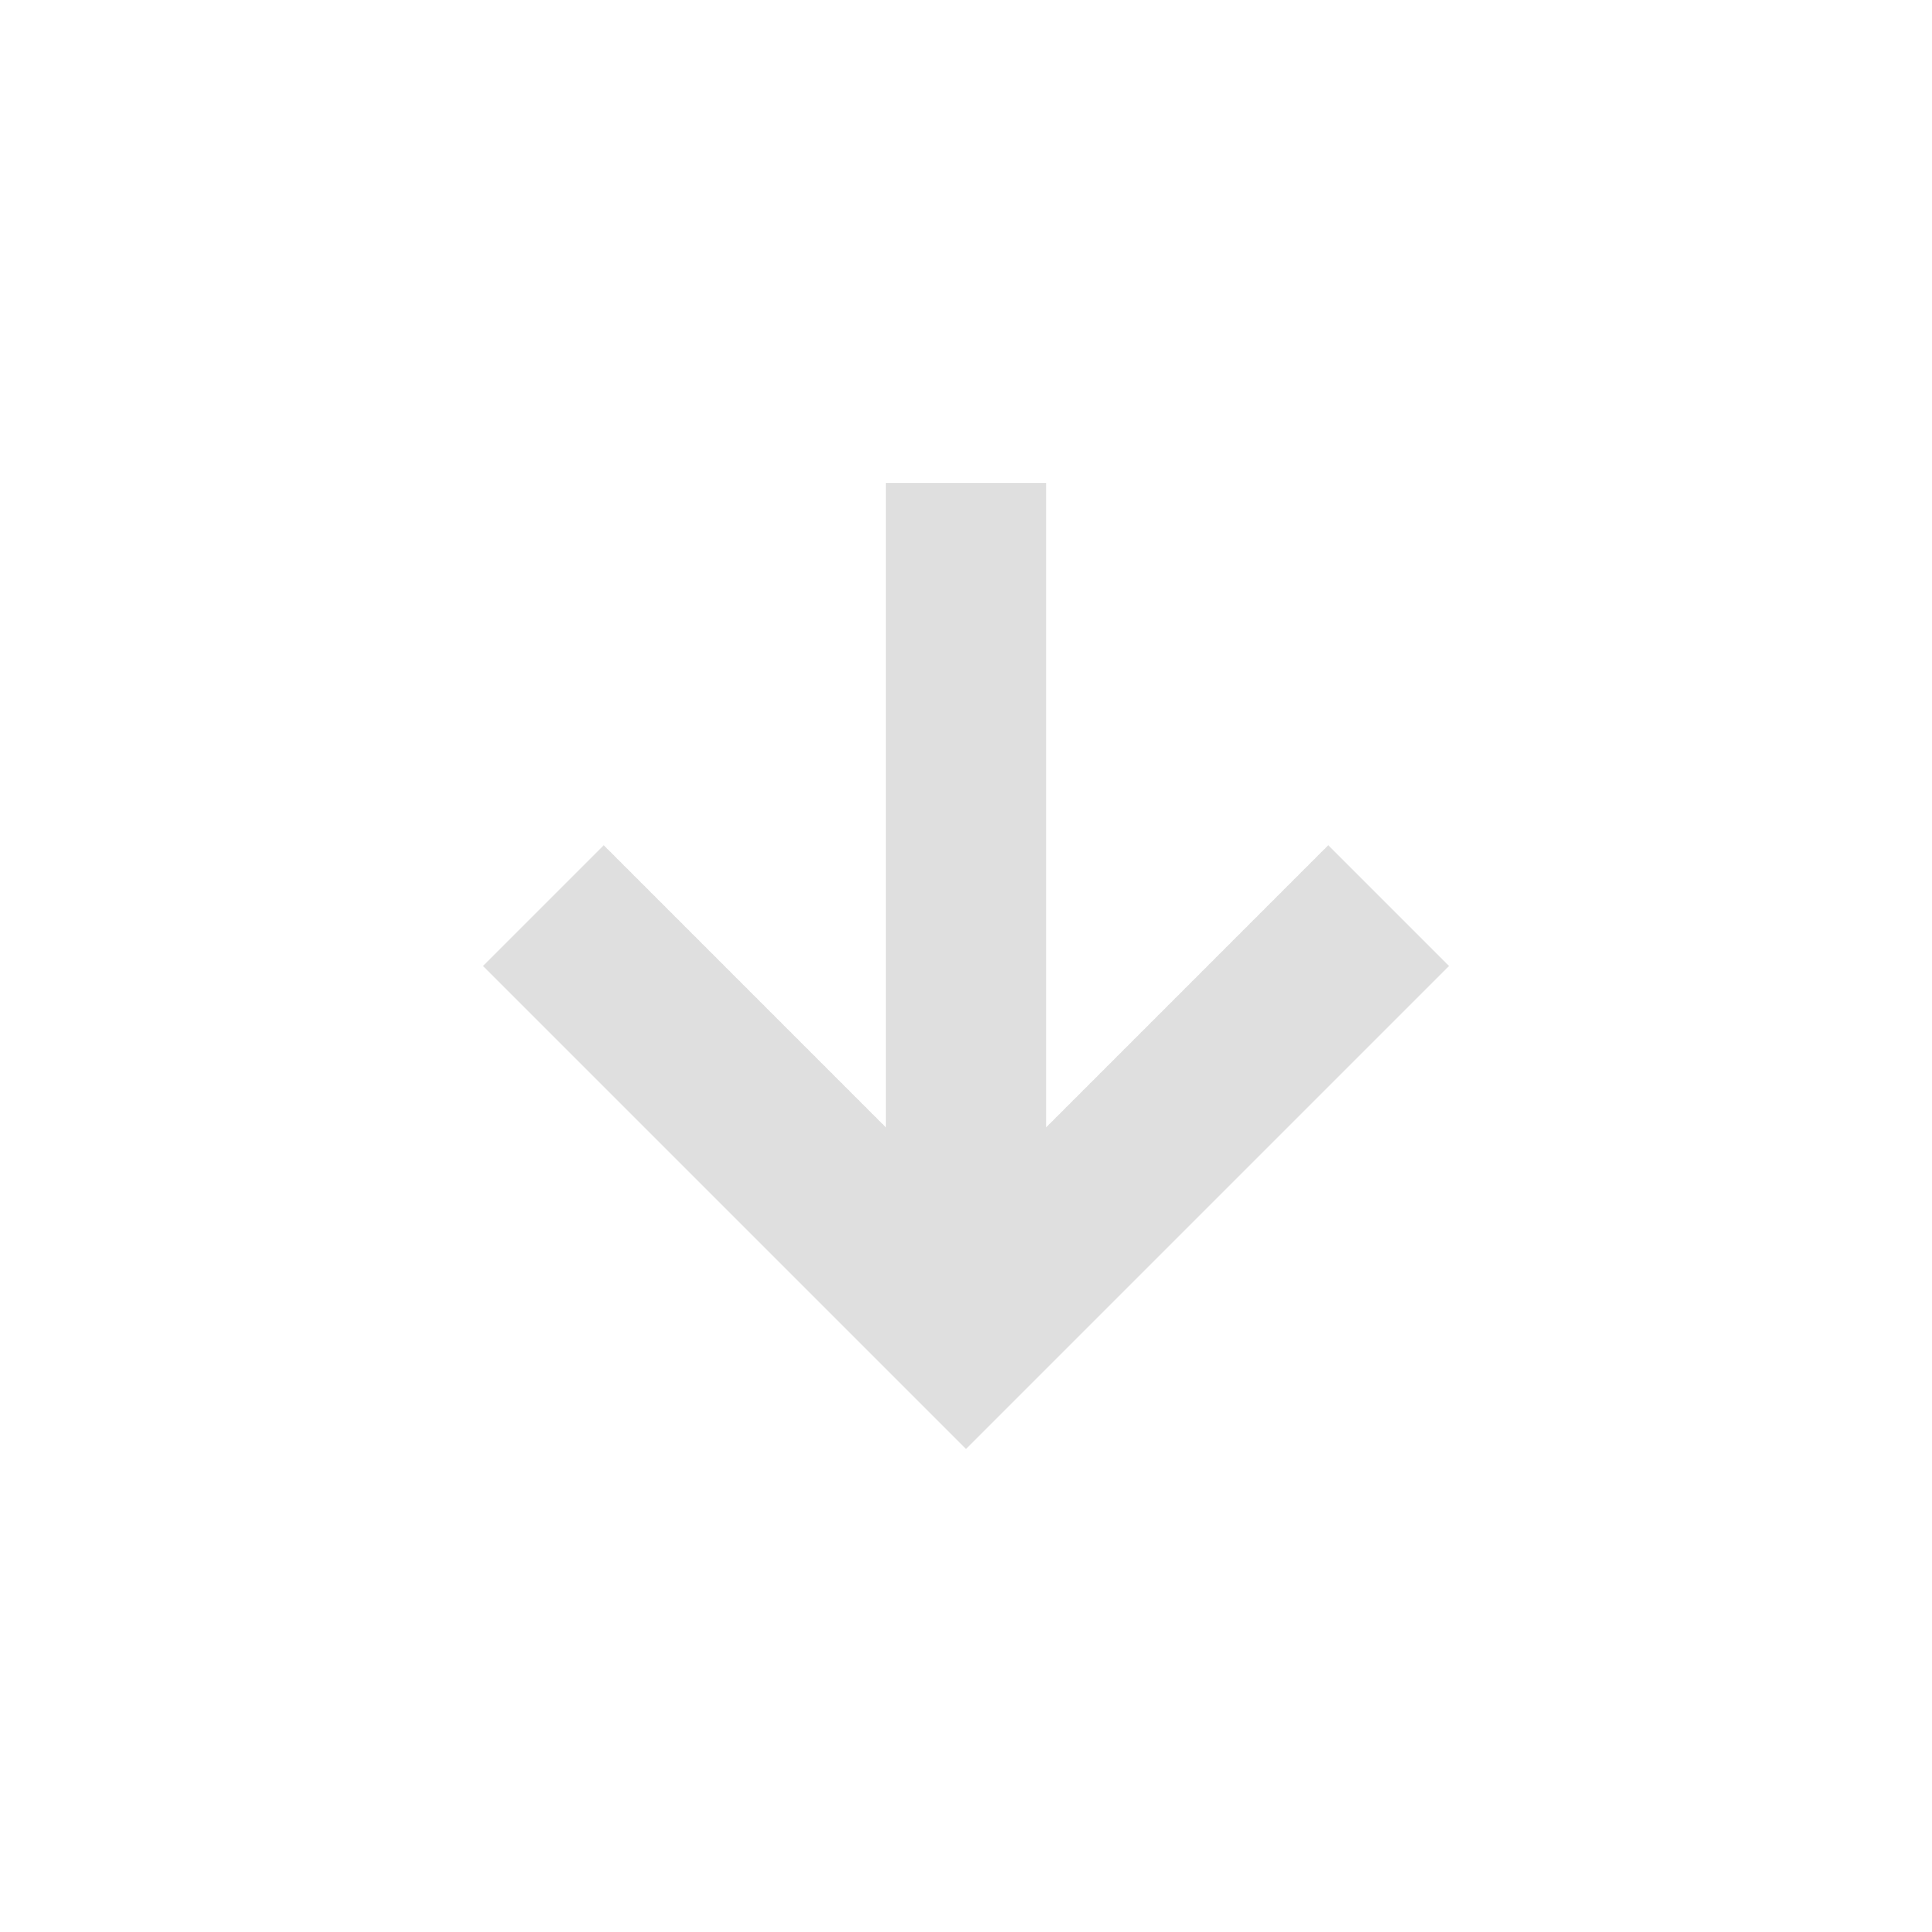
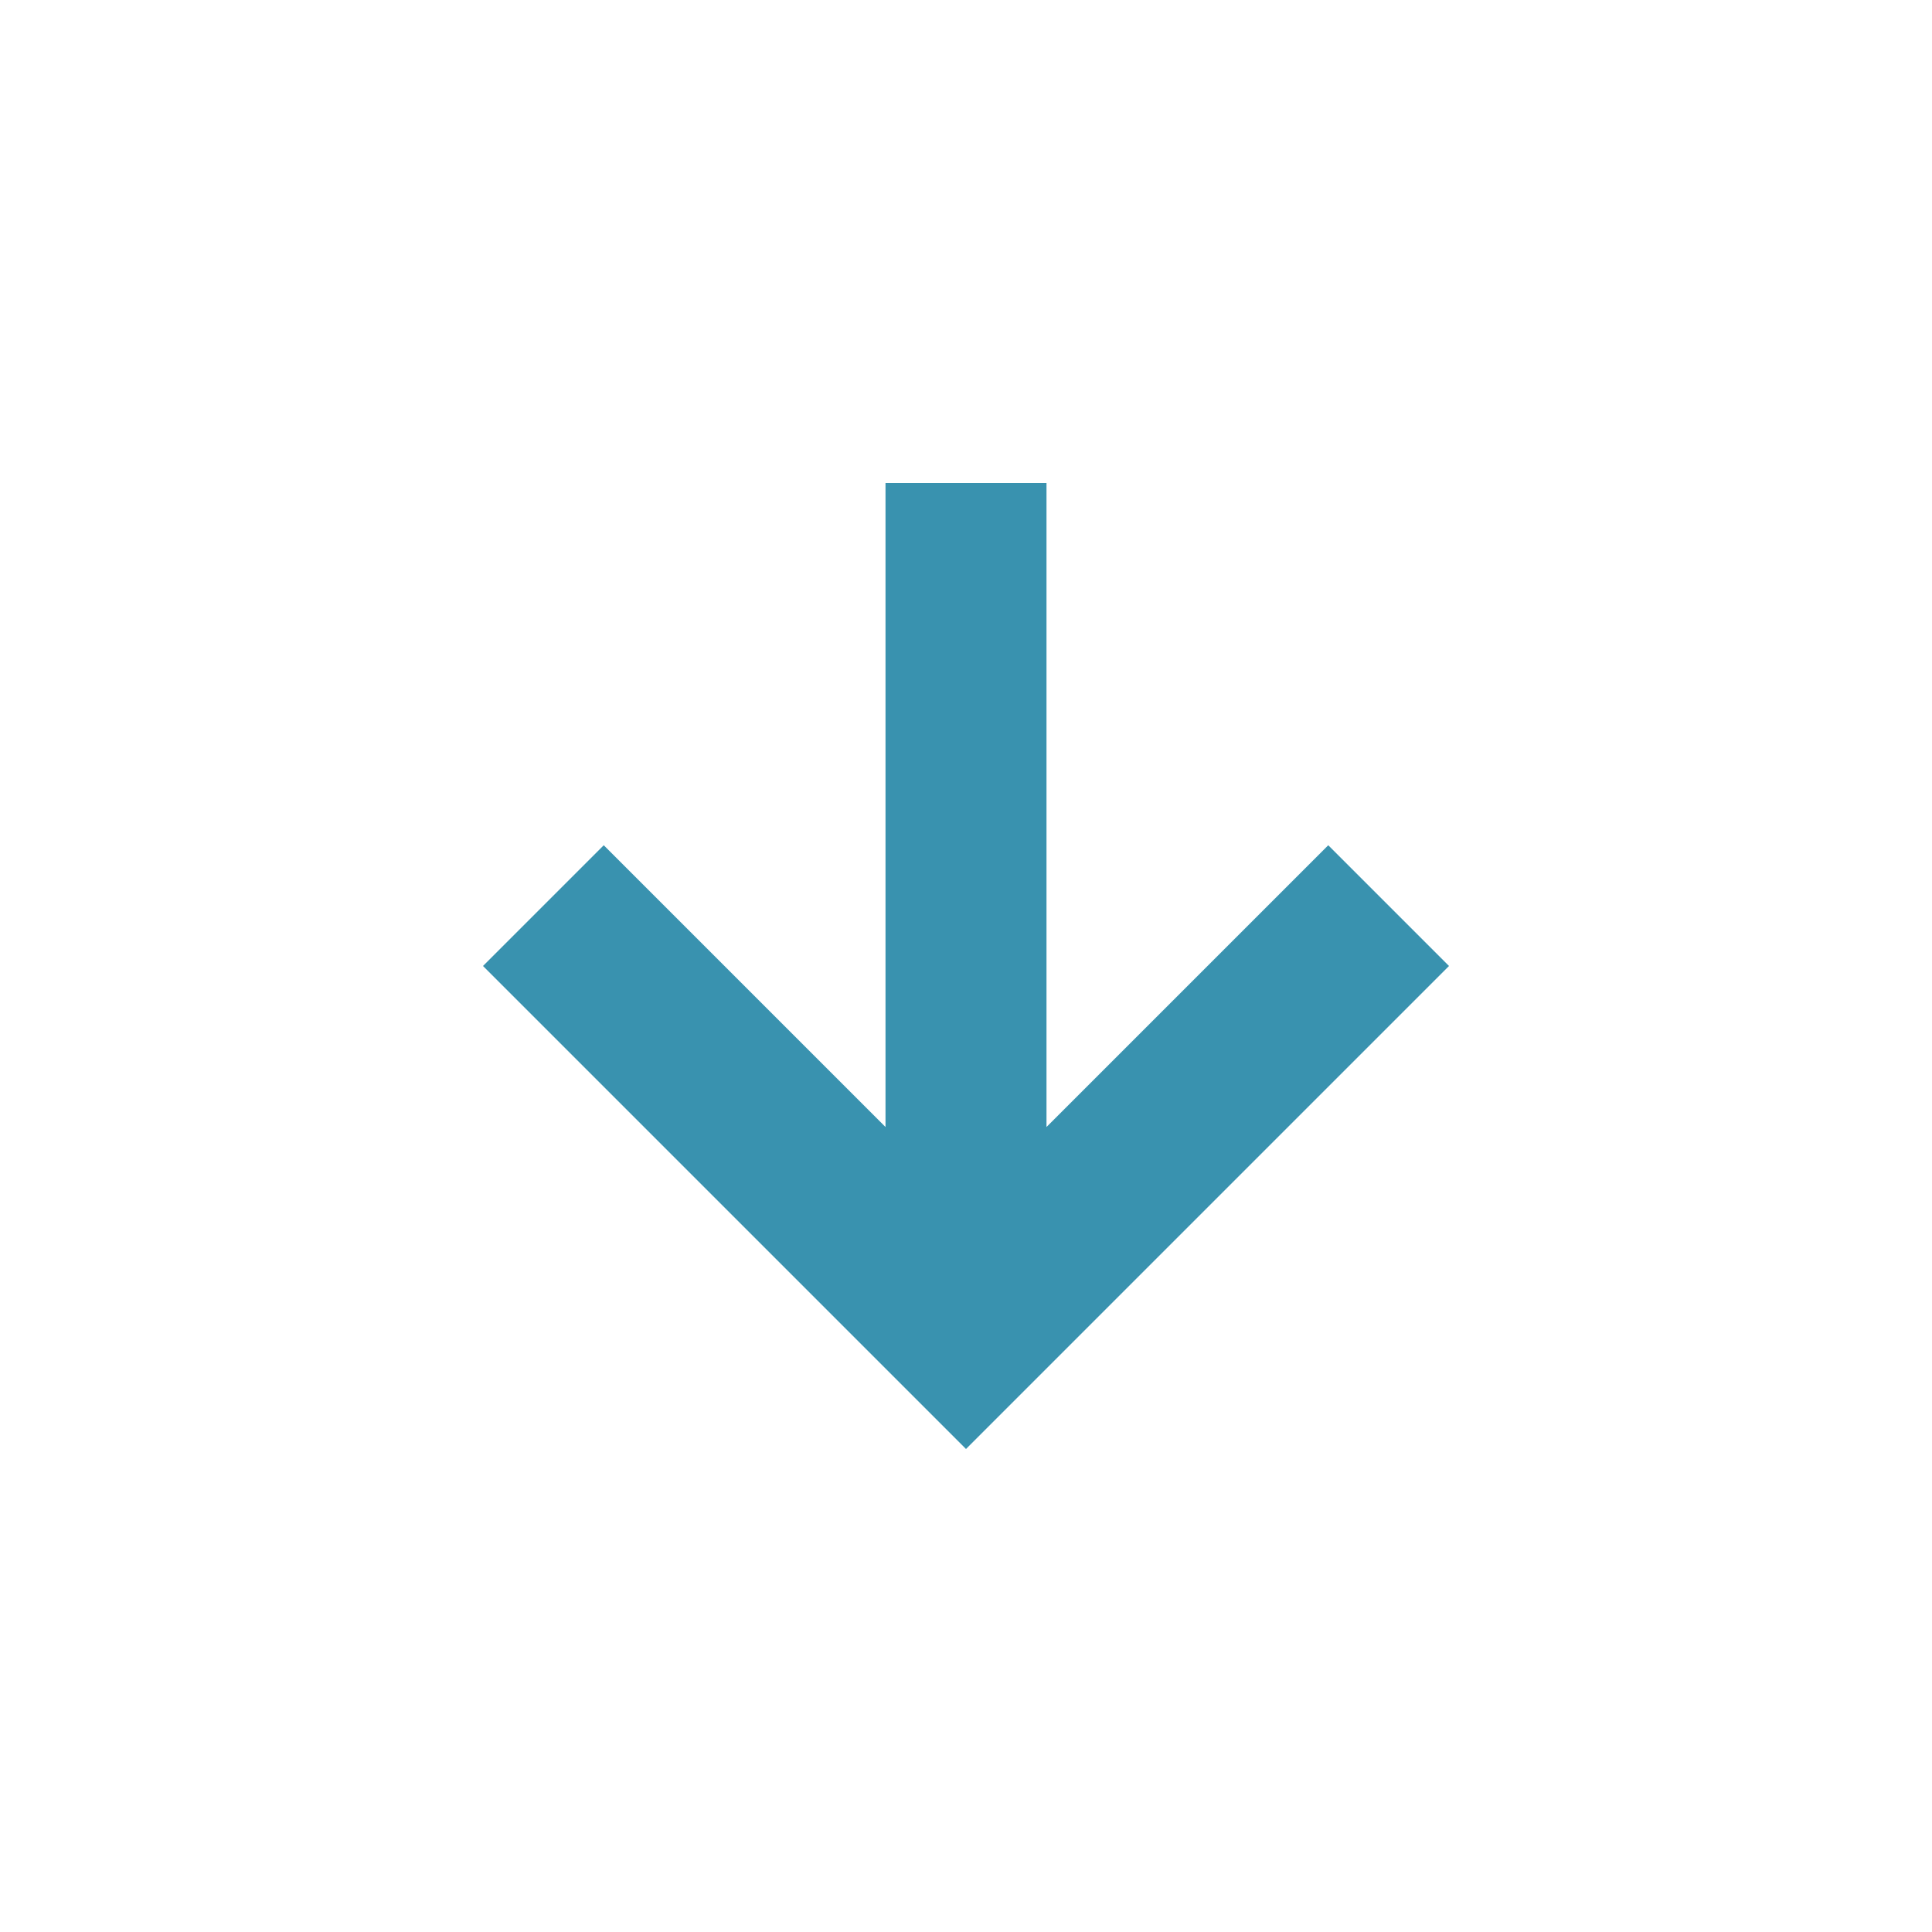
<svg xmlns="http://www.w3.org/2000/svg" width="24" height="24" version="1.1">
  <defs>
    <style id="current-color-scheme" type="text/css">
   .ColorScheme-Text { color:#dfdfdf; } .ColorScheme-Highlight { color:#4285f4; }
  </style>
  </defs>
  <g transform="matrix(1,0,0,1,4,4)">
-     <path class="ColorScheme-Text" d="M 7,2 V 10 L 3.5,6.5 2,8 8,14 14,8 12.5,6.5 9,10 V 2 Z" style="fill:currentColor" />
+     <path class="ColorScheme-Text" d="M 7,2 V 10 L 3.5,6.5 2,8 8,14 14,8 12.5,6.5 9,10 V 2 Z" style="fill:currentColor;color:#3992af" />
  </g>
</svg>
